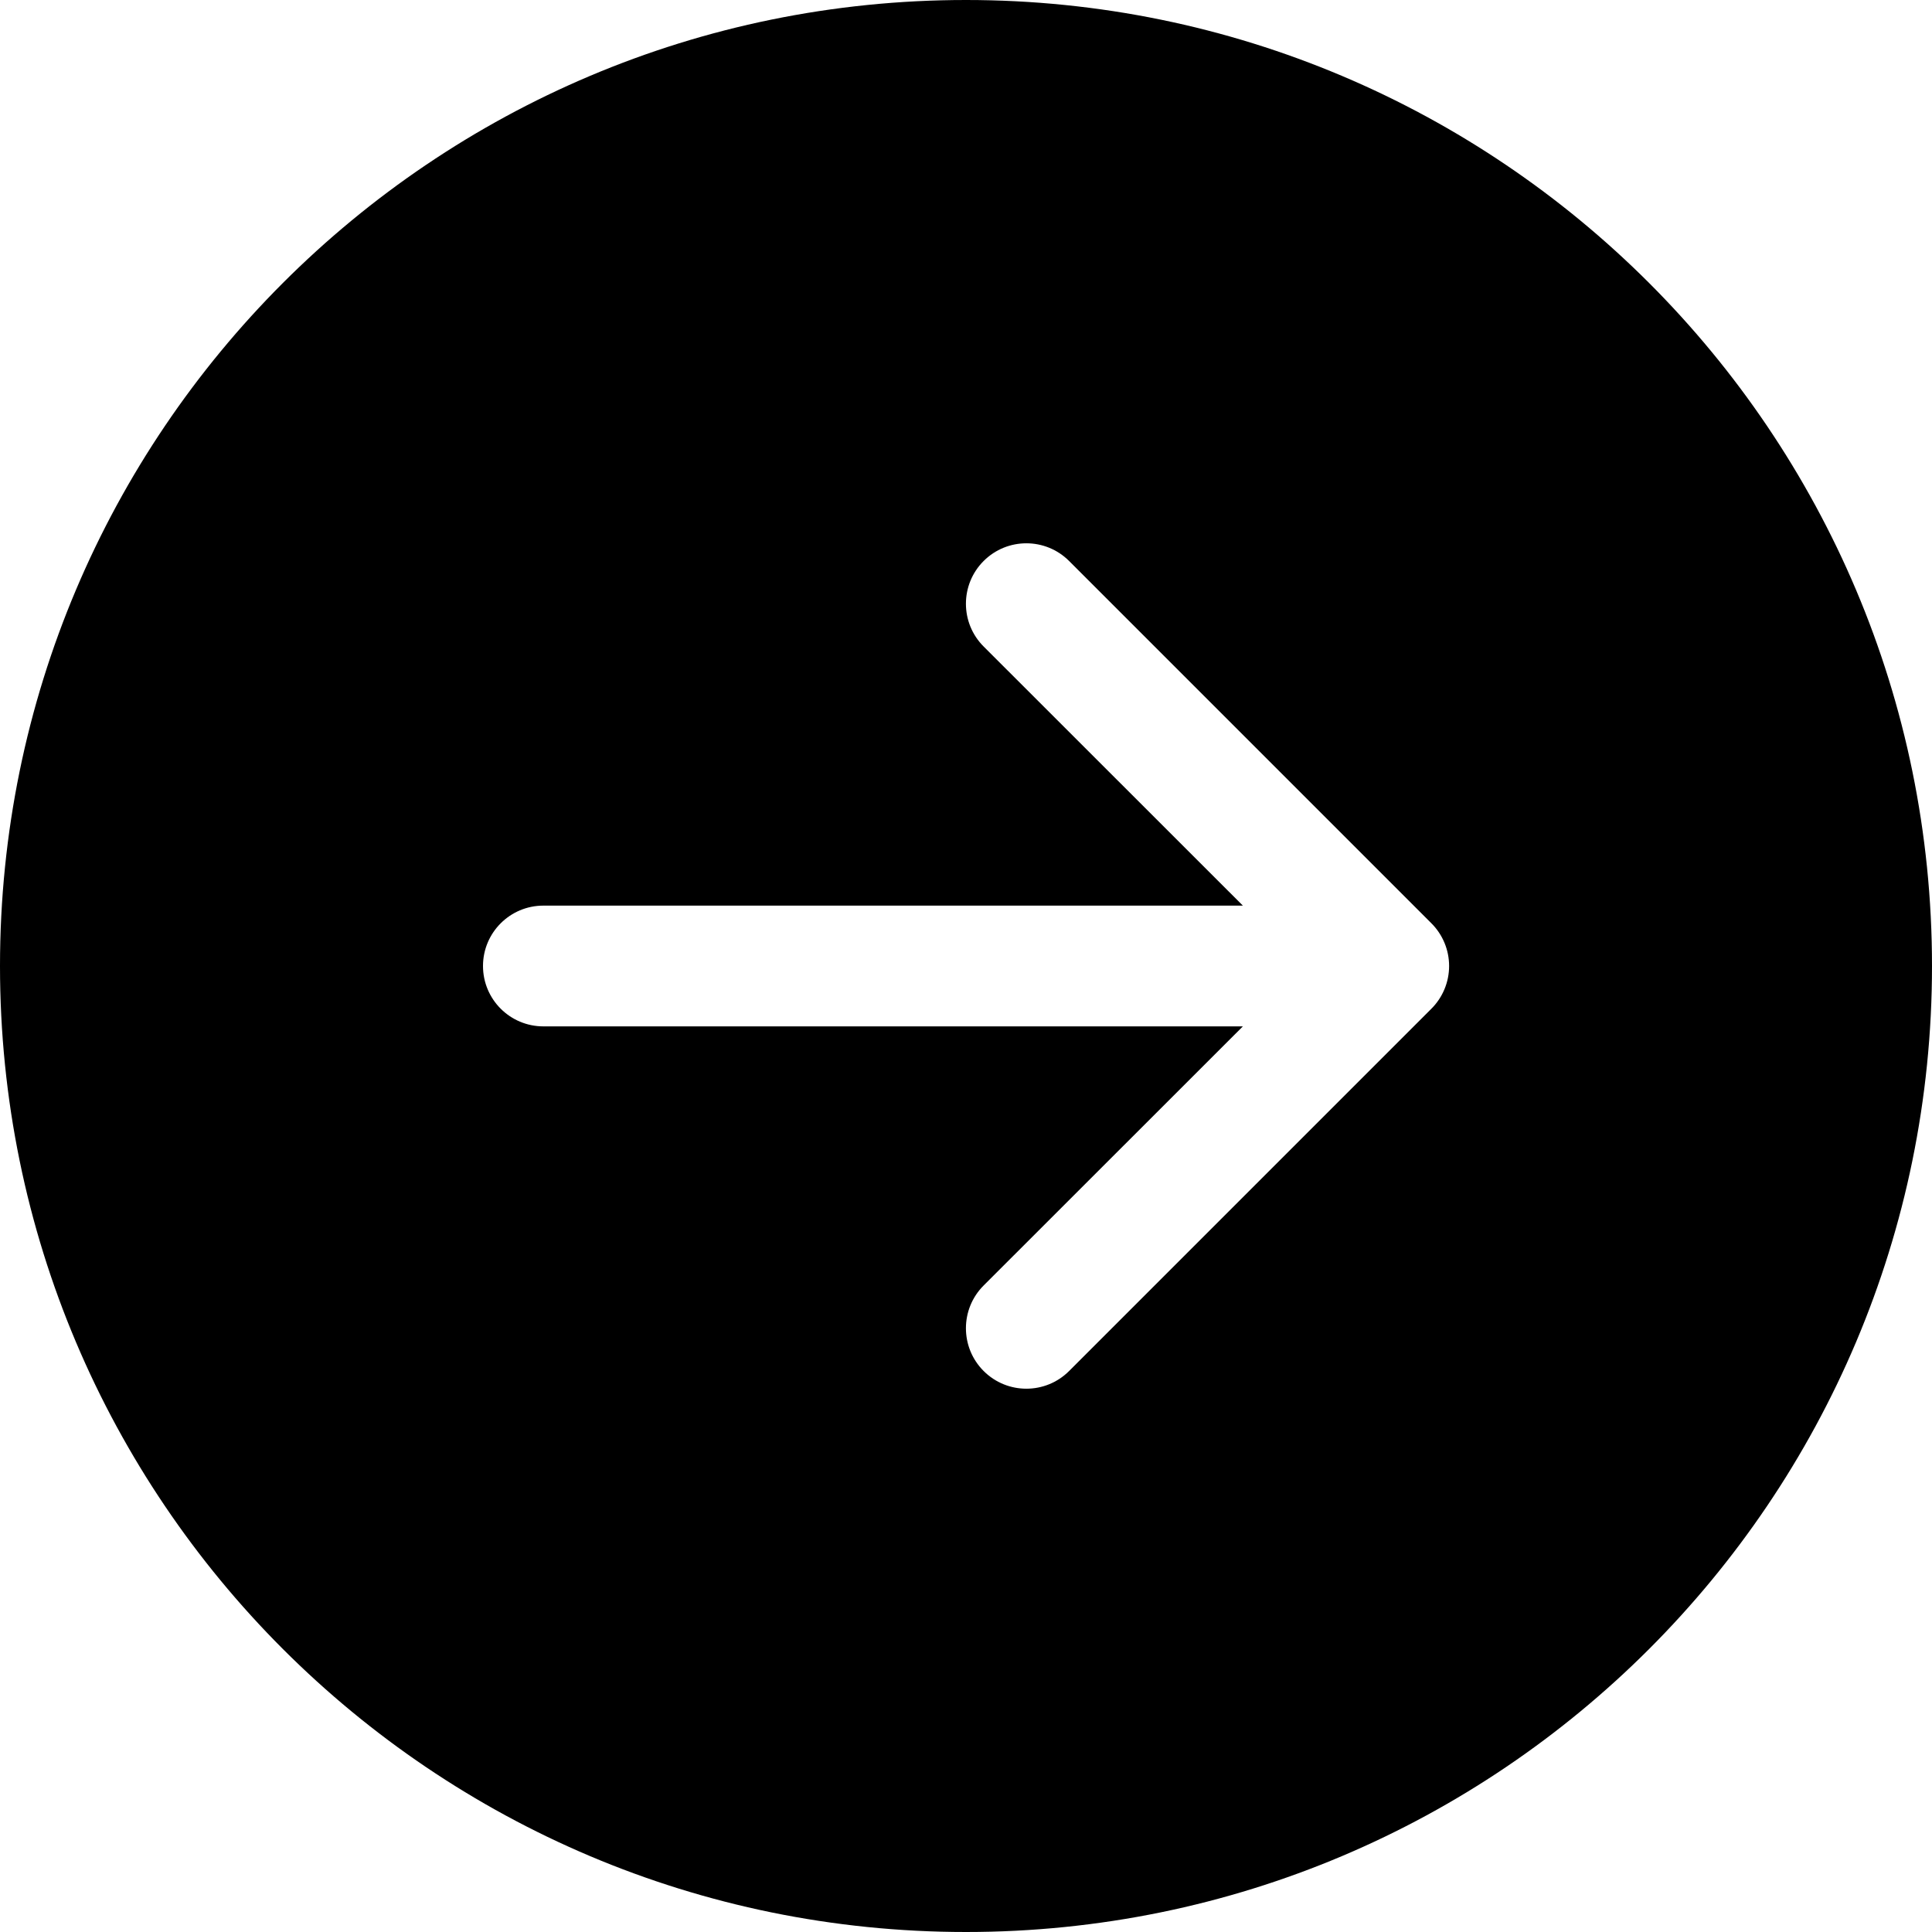
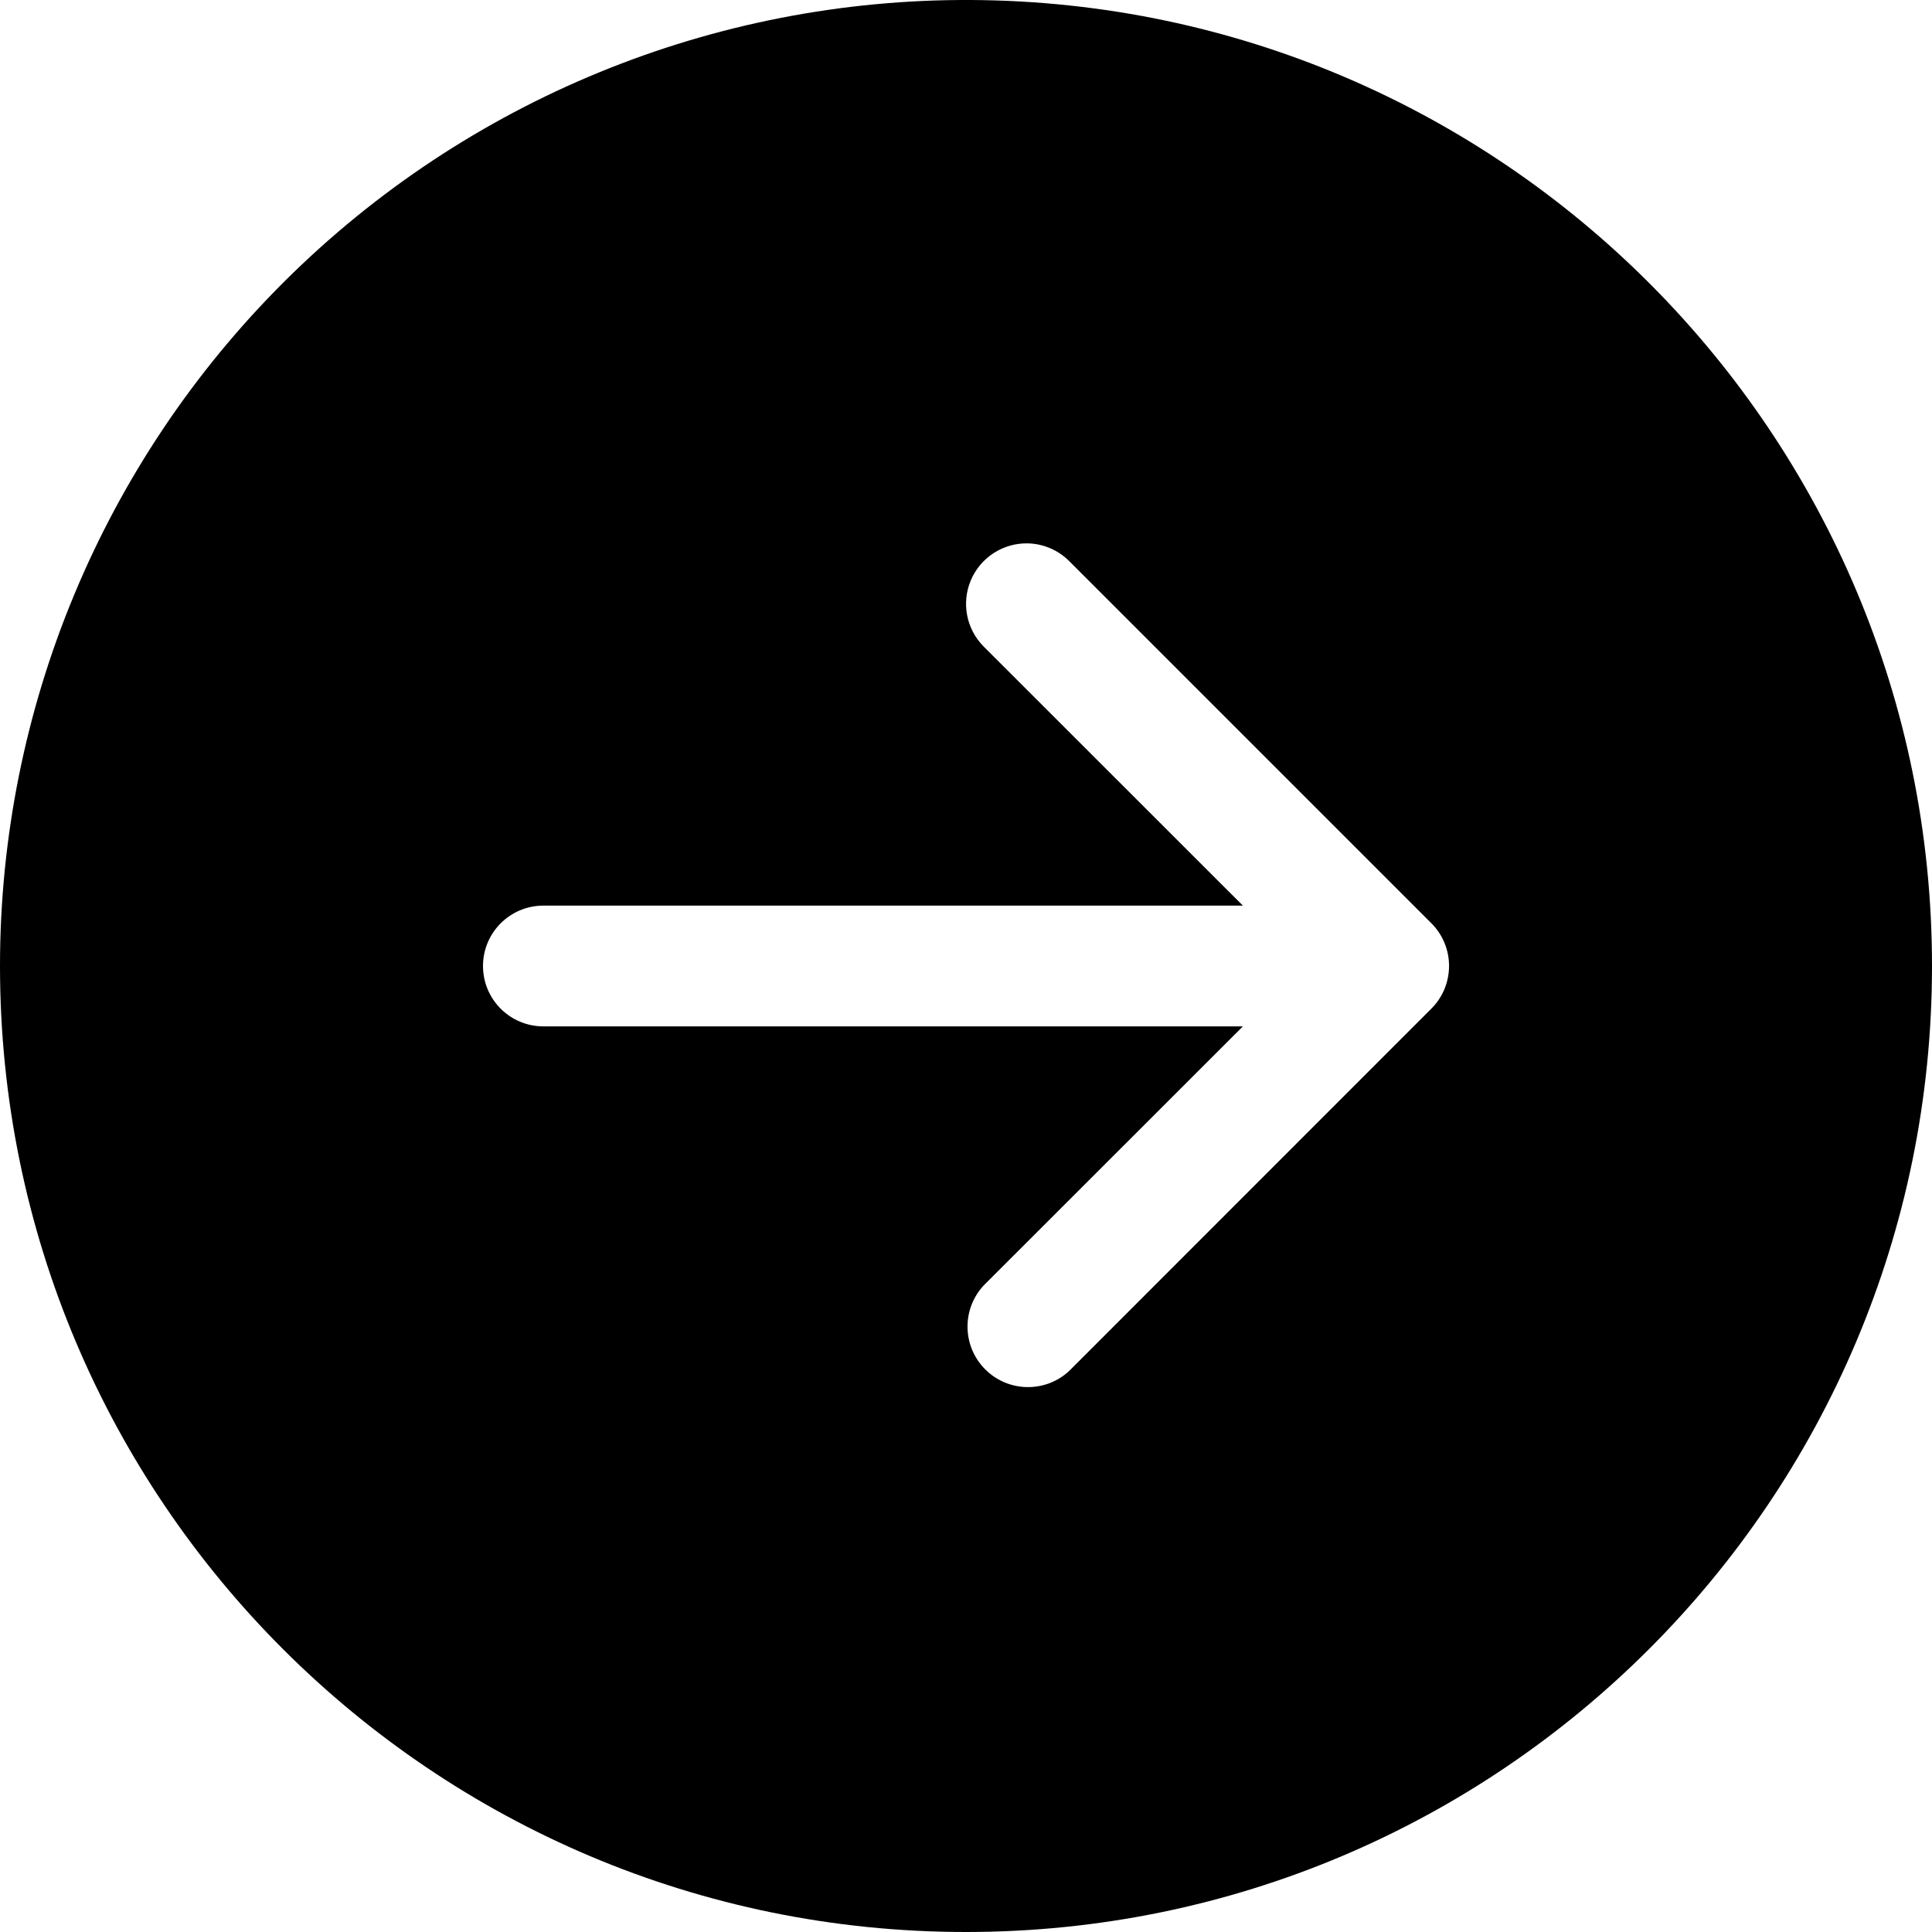
- <svg xmlns="http://www.w3.org/2000/svg" width="1em" height="1em" viewBox="0 0 16 16" class="bi bi-arrow-right-circle-fill" fill="currentColor">
-   <path fill-rule="evenodd" d="M16 8A8 8 0 1 1 0 8a8 8 0 0 1 16 0zm-11.5.5a.5.5 0 0 1 0-1h5.793L8.146 5.354a.5.5 0 1 1 .708-.708l3 3a.5.5 0 0 1 0 .708l-3 3a.5.5 0 0 1-.708-.708L10.293 8.5H4.5z" />
+ <svg xmlns="http://www.w3.org/2000/svg" xmlns:ns1="http://www.openswatchbook.org/uri/2009/osb" id="svg4" version="1.1" fill="currentColor" class="bi bi-arrow-right-circle-fill" viewBox="0 0 16 16" height="1em" width="1em">
+   <defs id="defs8">
+     <linearGradient ns1:paint="solid" id="linearGradient2785">
+       <stop id="stop2783" offset="0" style="stop-color:#000000;stop-opacity:1;" />
+     </linearGradient>
+   </defs>
+   <path d="M 8.039,0 A 8,8 0 0 0 0,8 8,8 0 0 0 16,8 8,8 0 0 0 8.039,0 Z m 0.471,4.5 a 0.501,0.501 0 0 1 0.344,0.146 l 3,3 a 0.5,0.5 0 0 1 0,0.707 L 8.854,11.354 A 0.501,0.501 0 0 1 8.146,10.646 L 10.293,8.5 H 4.5 a 0.5,0.5 0 0 1 0,-1 h 5.793 L 8.146,5.354 A 0.501,0.501 0 0 1 8.51,4.5 Z" style="fill:#000000;fill-opacity:1;fill-rule:evenodd" id="path2" />
</svg>
